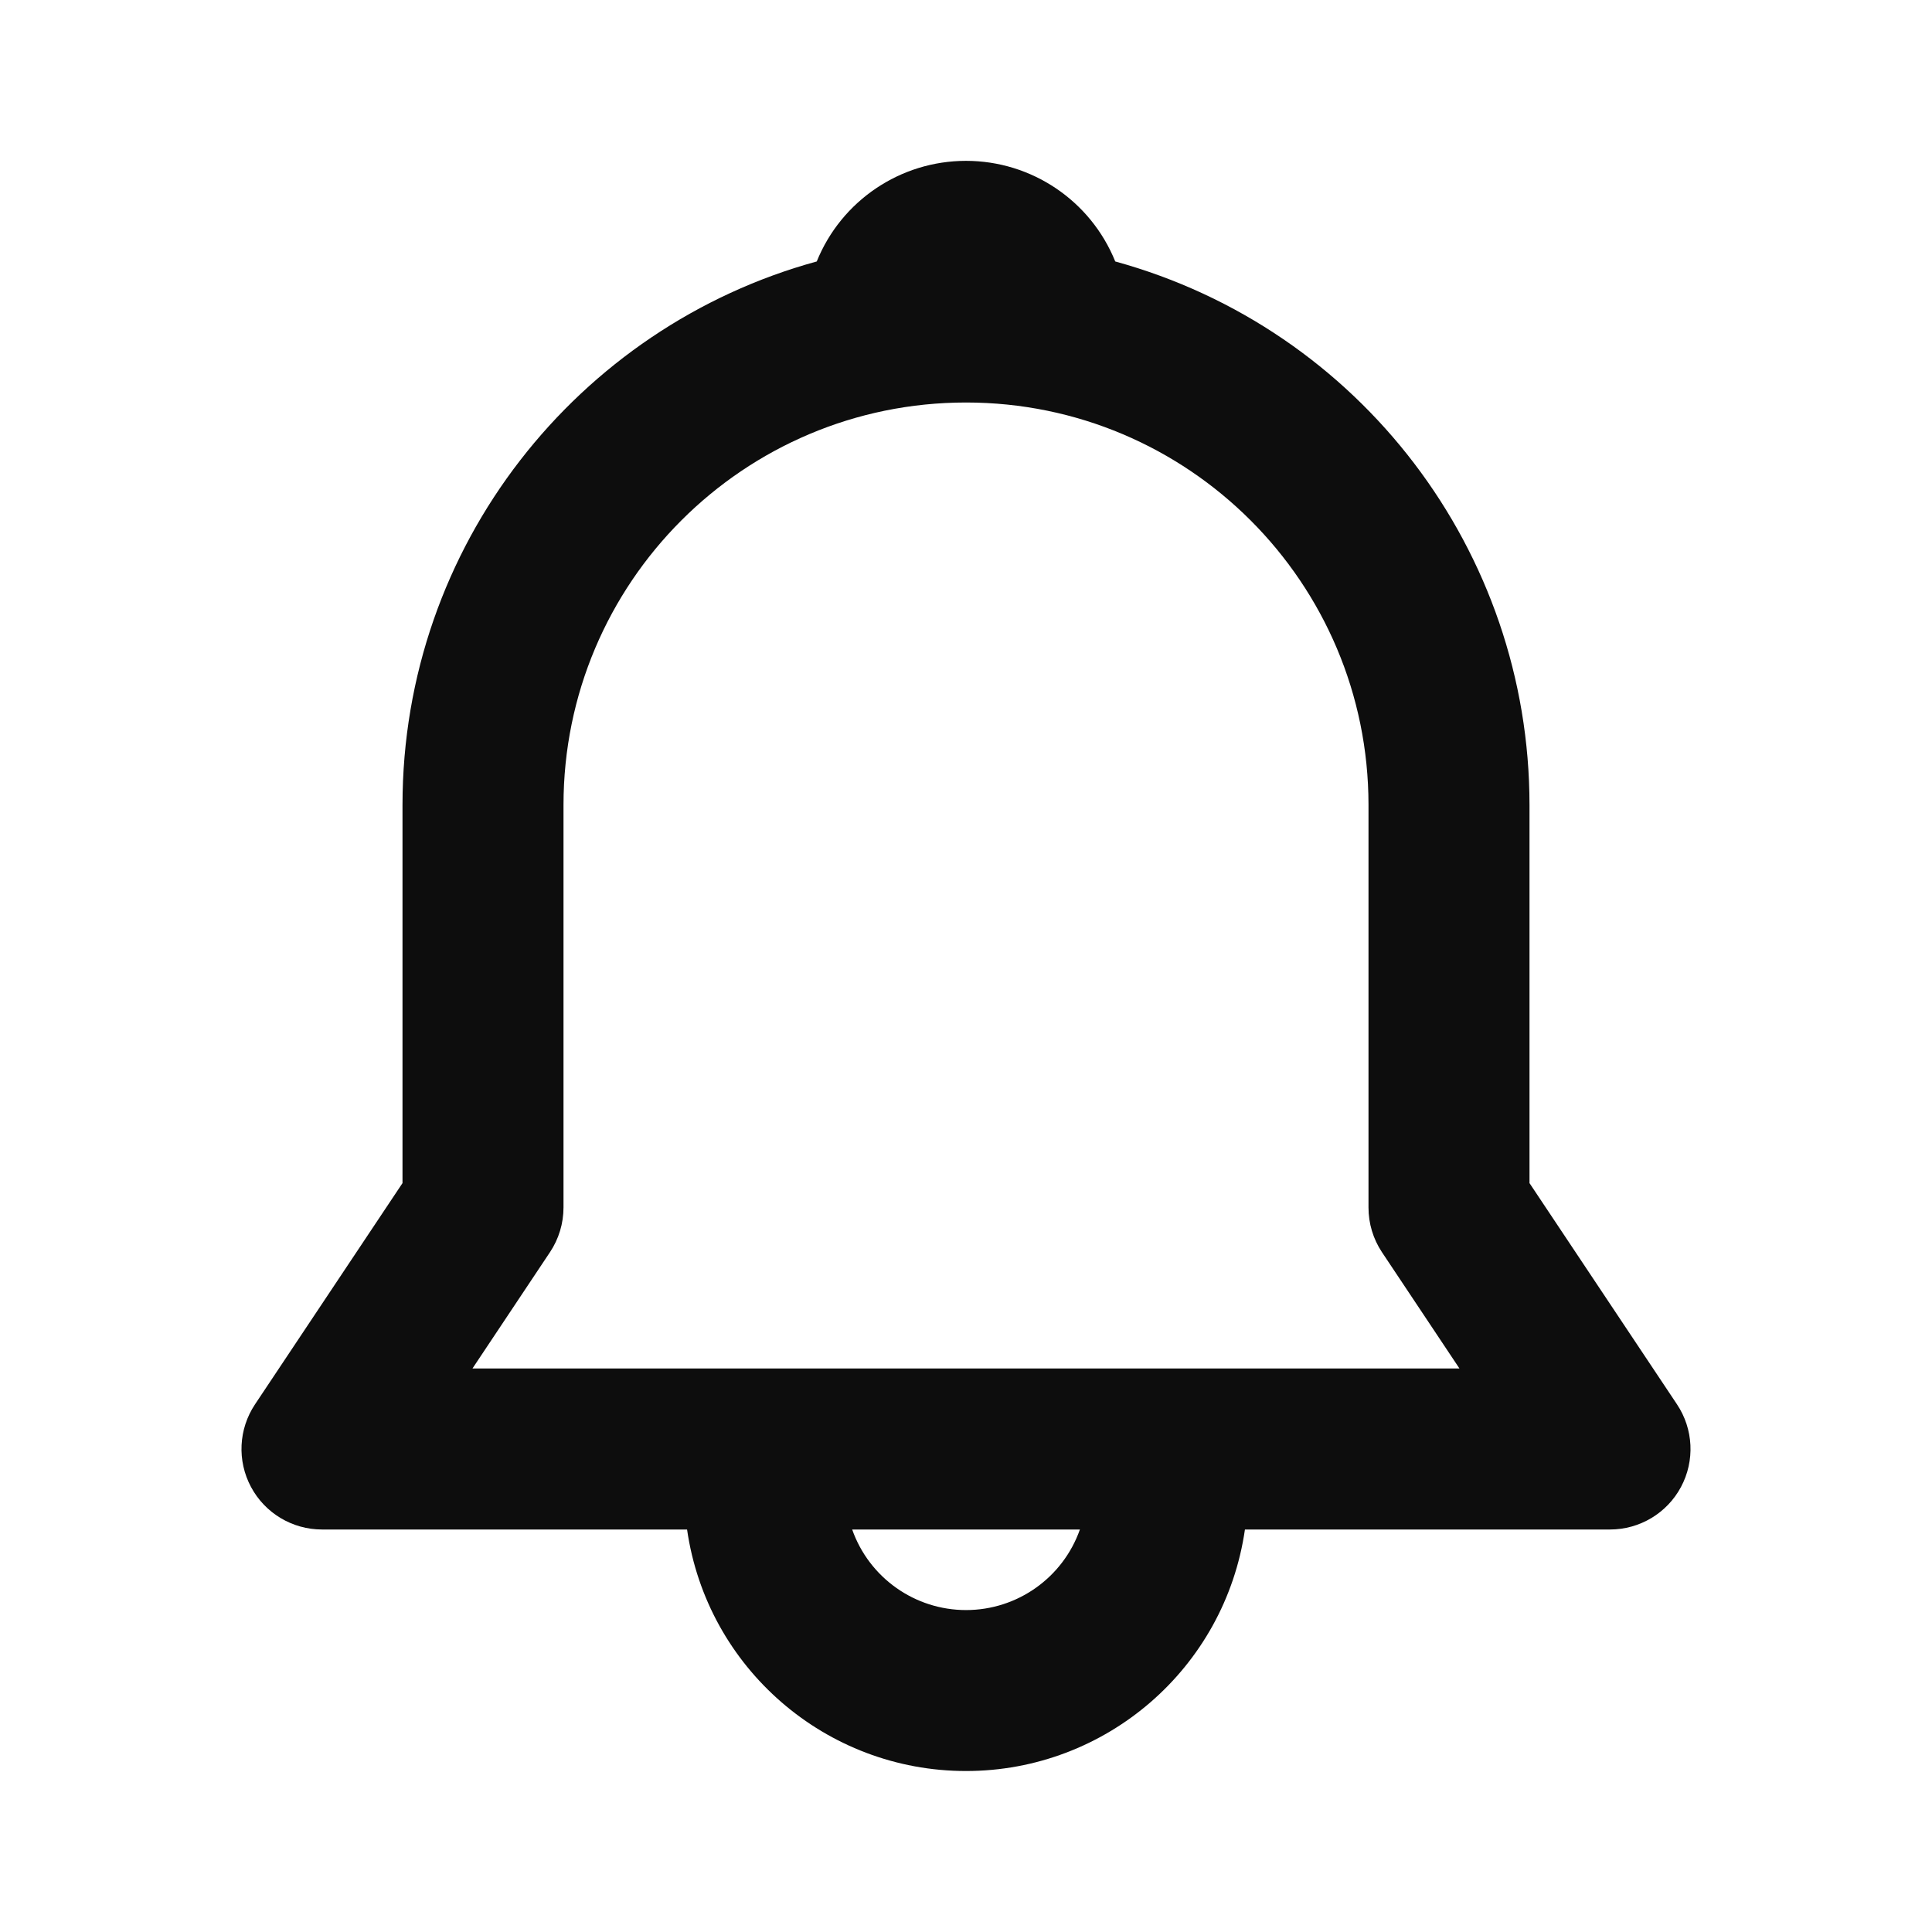
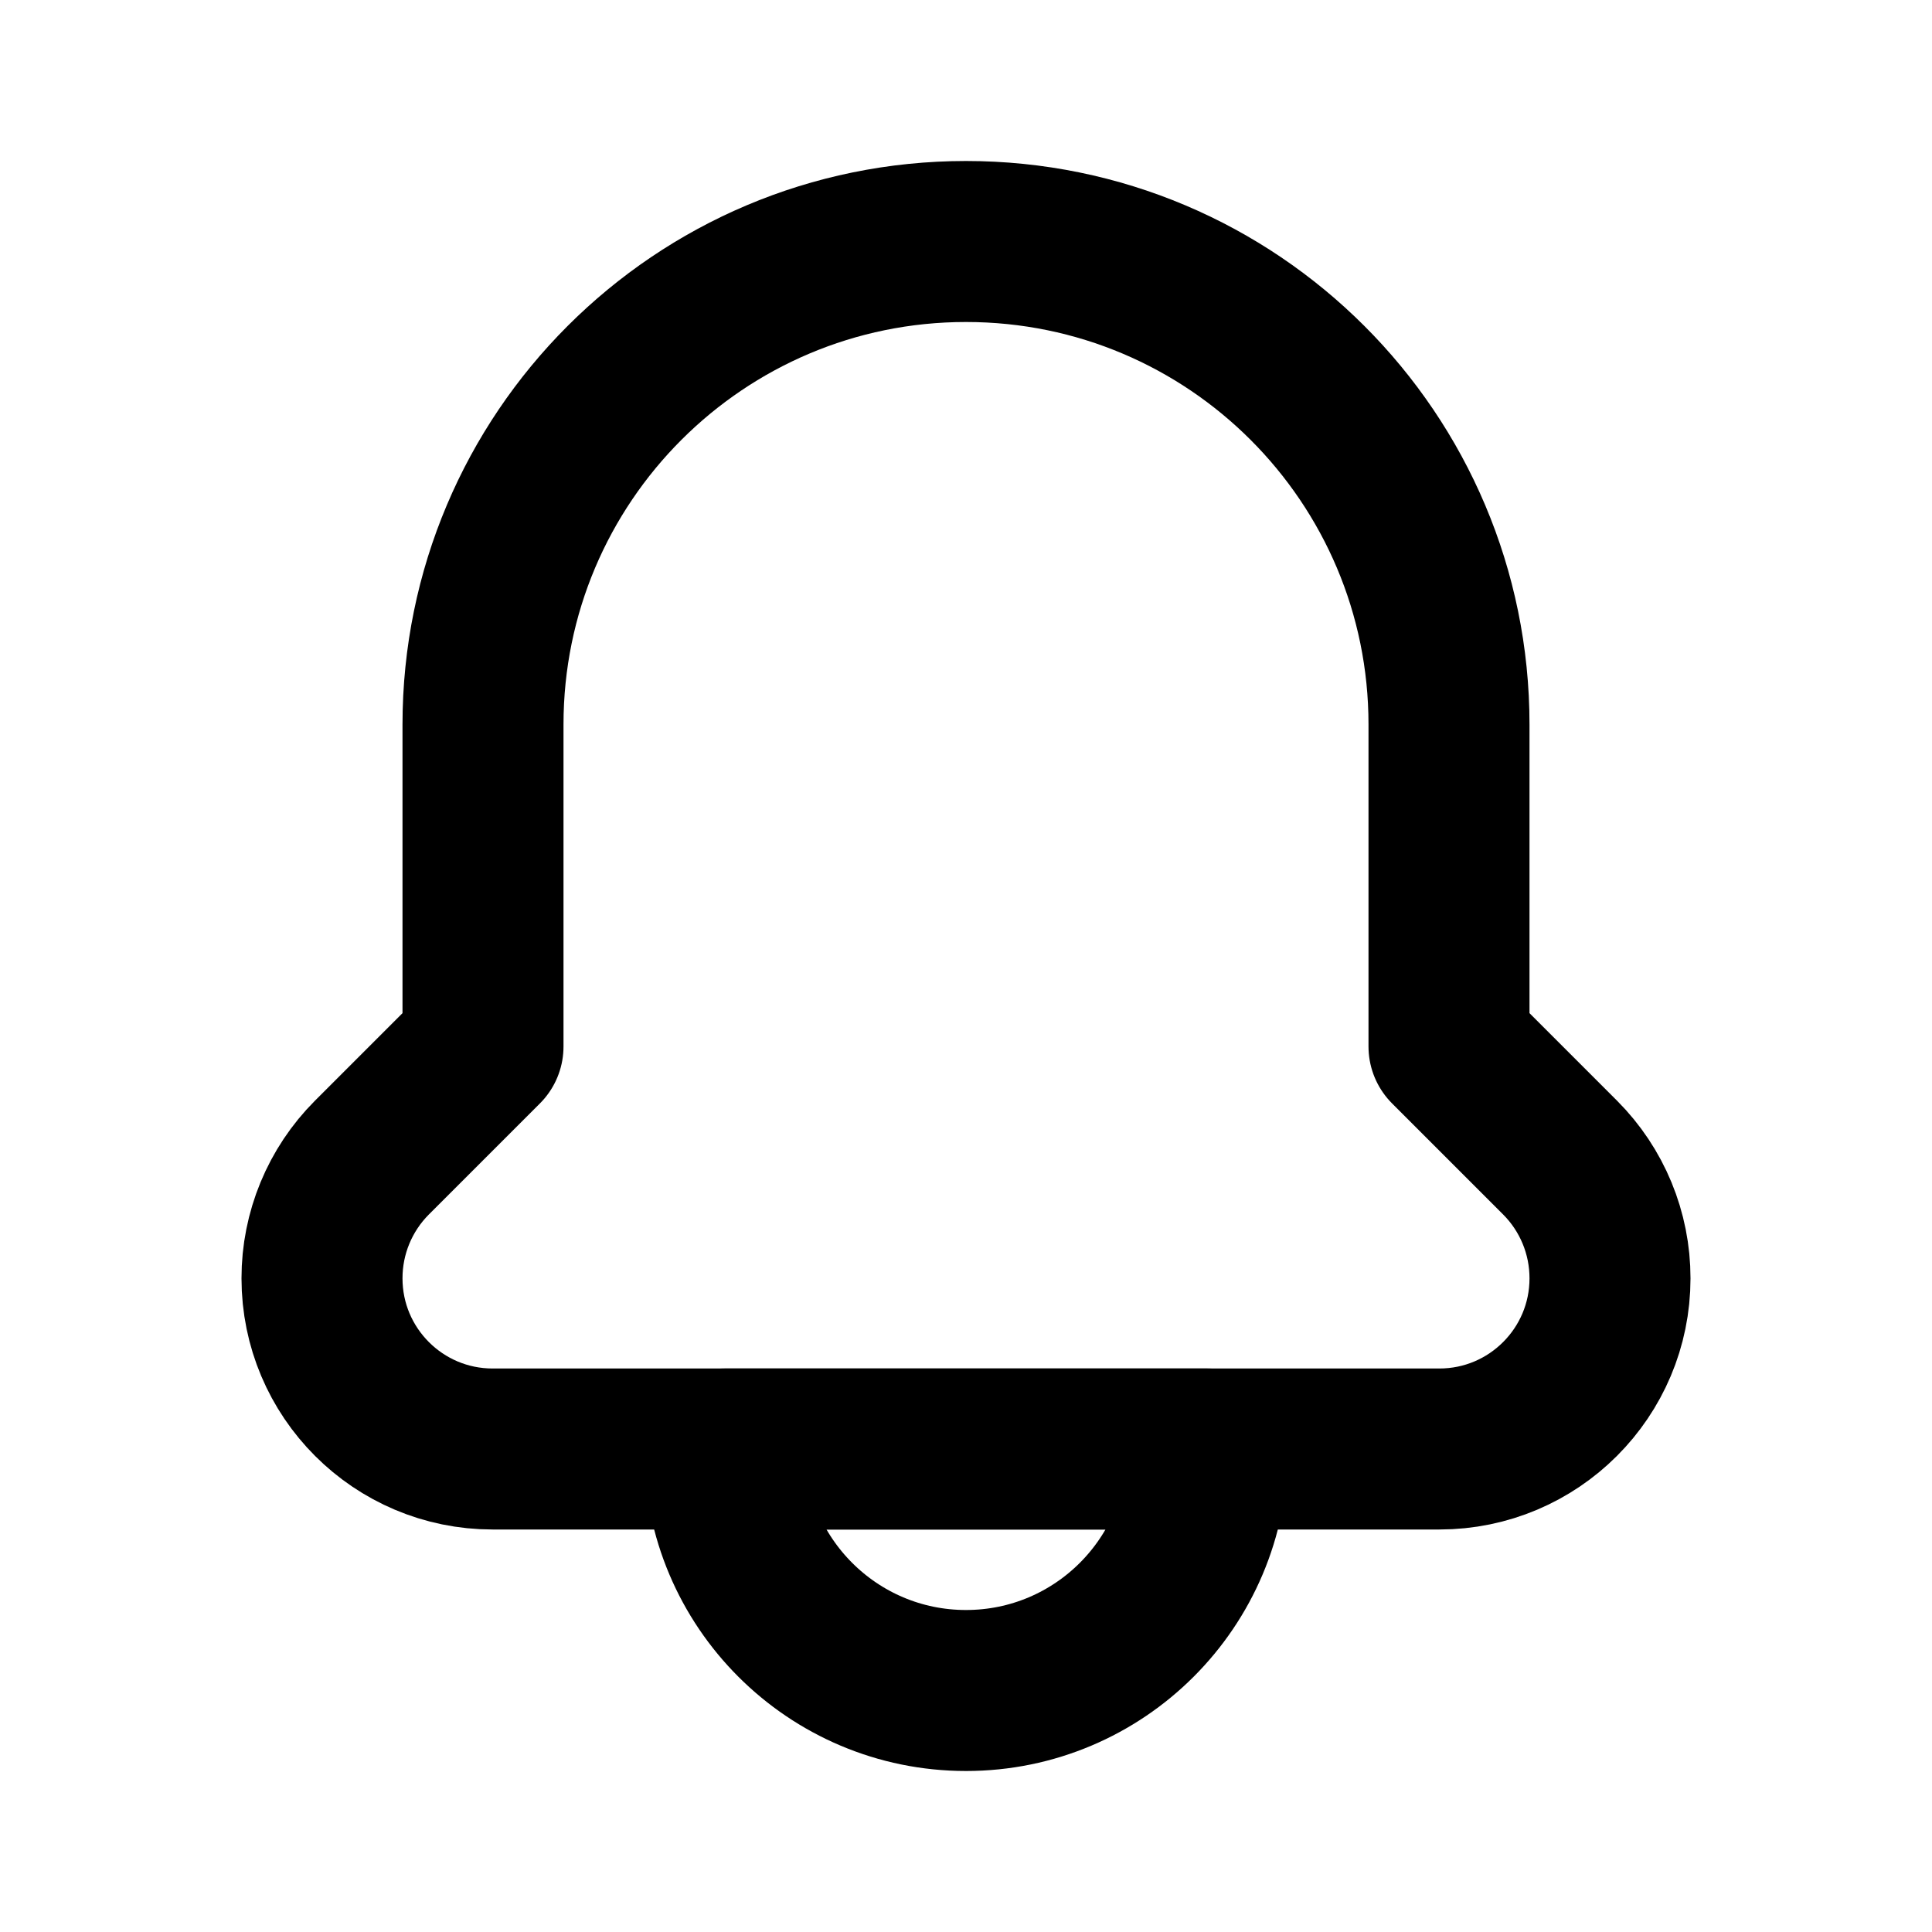
- <svg xmlns="http://www.w3.org/2000/svg" width="24" height="24" viewBox="0 0 24 24" fill="none">
-   <path d="M10.146 3.248a2 2 0 0 1 3.708 0A7.003 7.003 0 0 1 19 10v4.697l1.832 2.748A1 1 0 0 1 20 19h-4.535a3.501 3.501 0 0 1-6.93 0H4a1 1 0 0 1-.832-1.555L5 14.697V10c0-3.224 2.18-5.94 5.146-6.752zM10.586 19a1.5 1.5 0 0 0 2.829 0h-2.83zM12 5a5 5 0 0 0-5 5v5a1 1 0 0 1-.168.555L5.869 17H18.13l-.963-1.445A1 1 0 0 1 17 15v-5a5 5 0 0 0-5-5z" fill="#0D0D0D" />
+ <svg xmlns="http://www.w3.org/2000/svg" fill="#000000" width="20px" height="20px" viewBox="0 0 24 24" id="notification-bell" data-name="Line Color" class="icon line-color">
+   <path id="secondary" d="M15,18H9a3,3,0,0,0,3,3h0A3,3,0,0,0,15,18Z" style="fill: none; stroke: rgb(0, 0, 0); stroke-linecap: round; stroke-linejoin: round; stroke-width: 2;" />
+   <path id="primary" d="M19.38,14.38a2.12,2.12,0,0,1,.62,1.5h0A2.12,2.12,0,0,1,17.88,18H6.12A2.12,2.12,0,0,1,4,15.88H4a2.12,2.12,0,0,1,.62-1.5L6,13V9a6,6,0,0,1,6-6h0a6,6,0,0,1,6,6v4Z" style="fill: none; stroke: rgb(0, 0, 0); stroke-linecap: round; stroke-linejoin: round; stroke-width: 2;" />
</svg>
